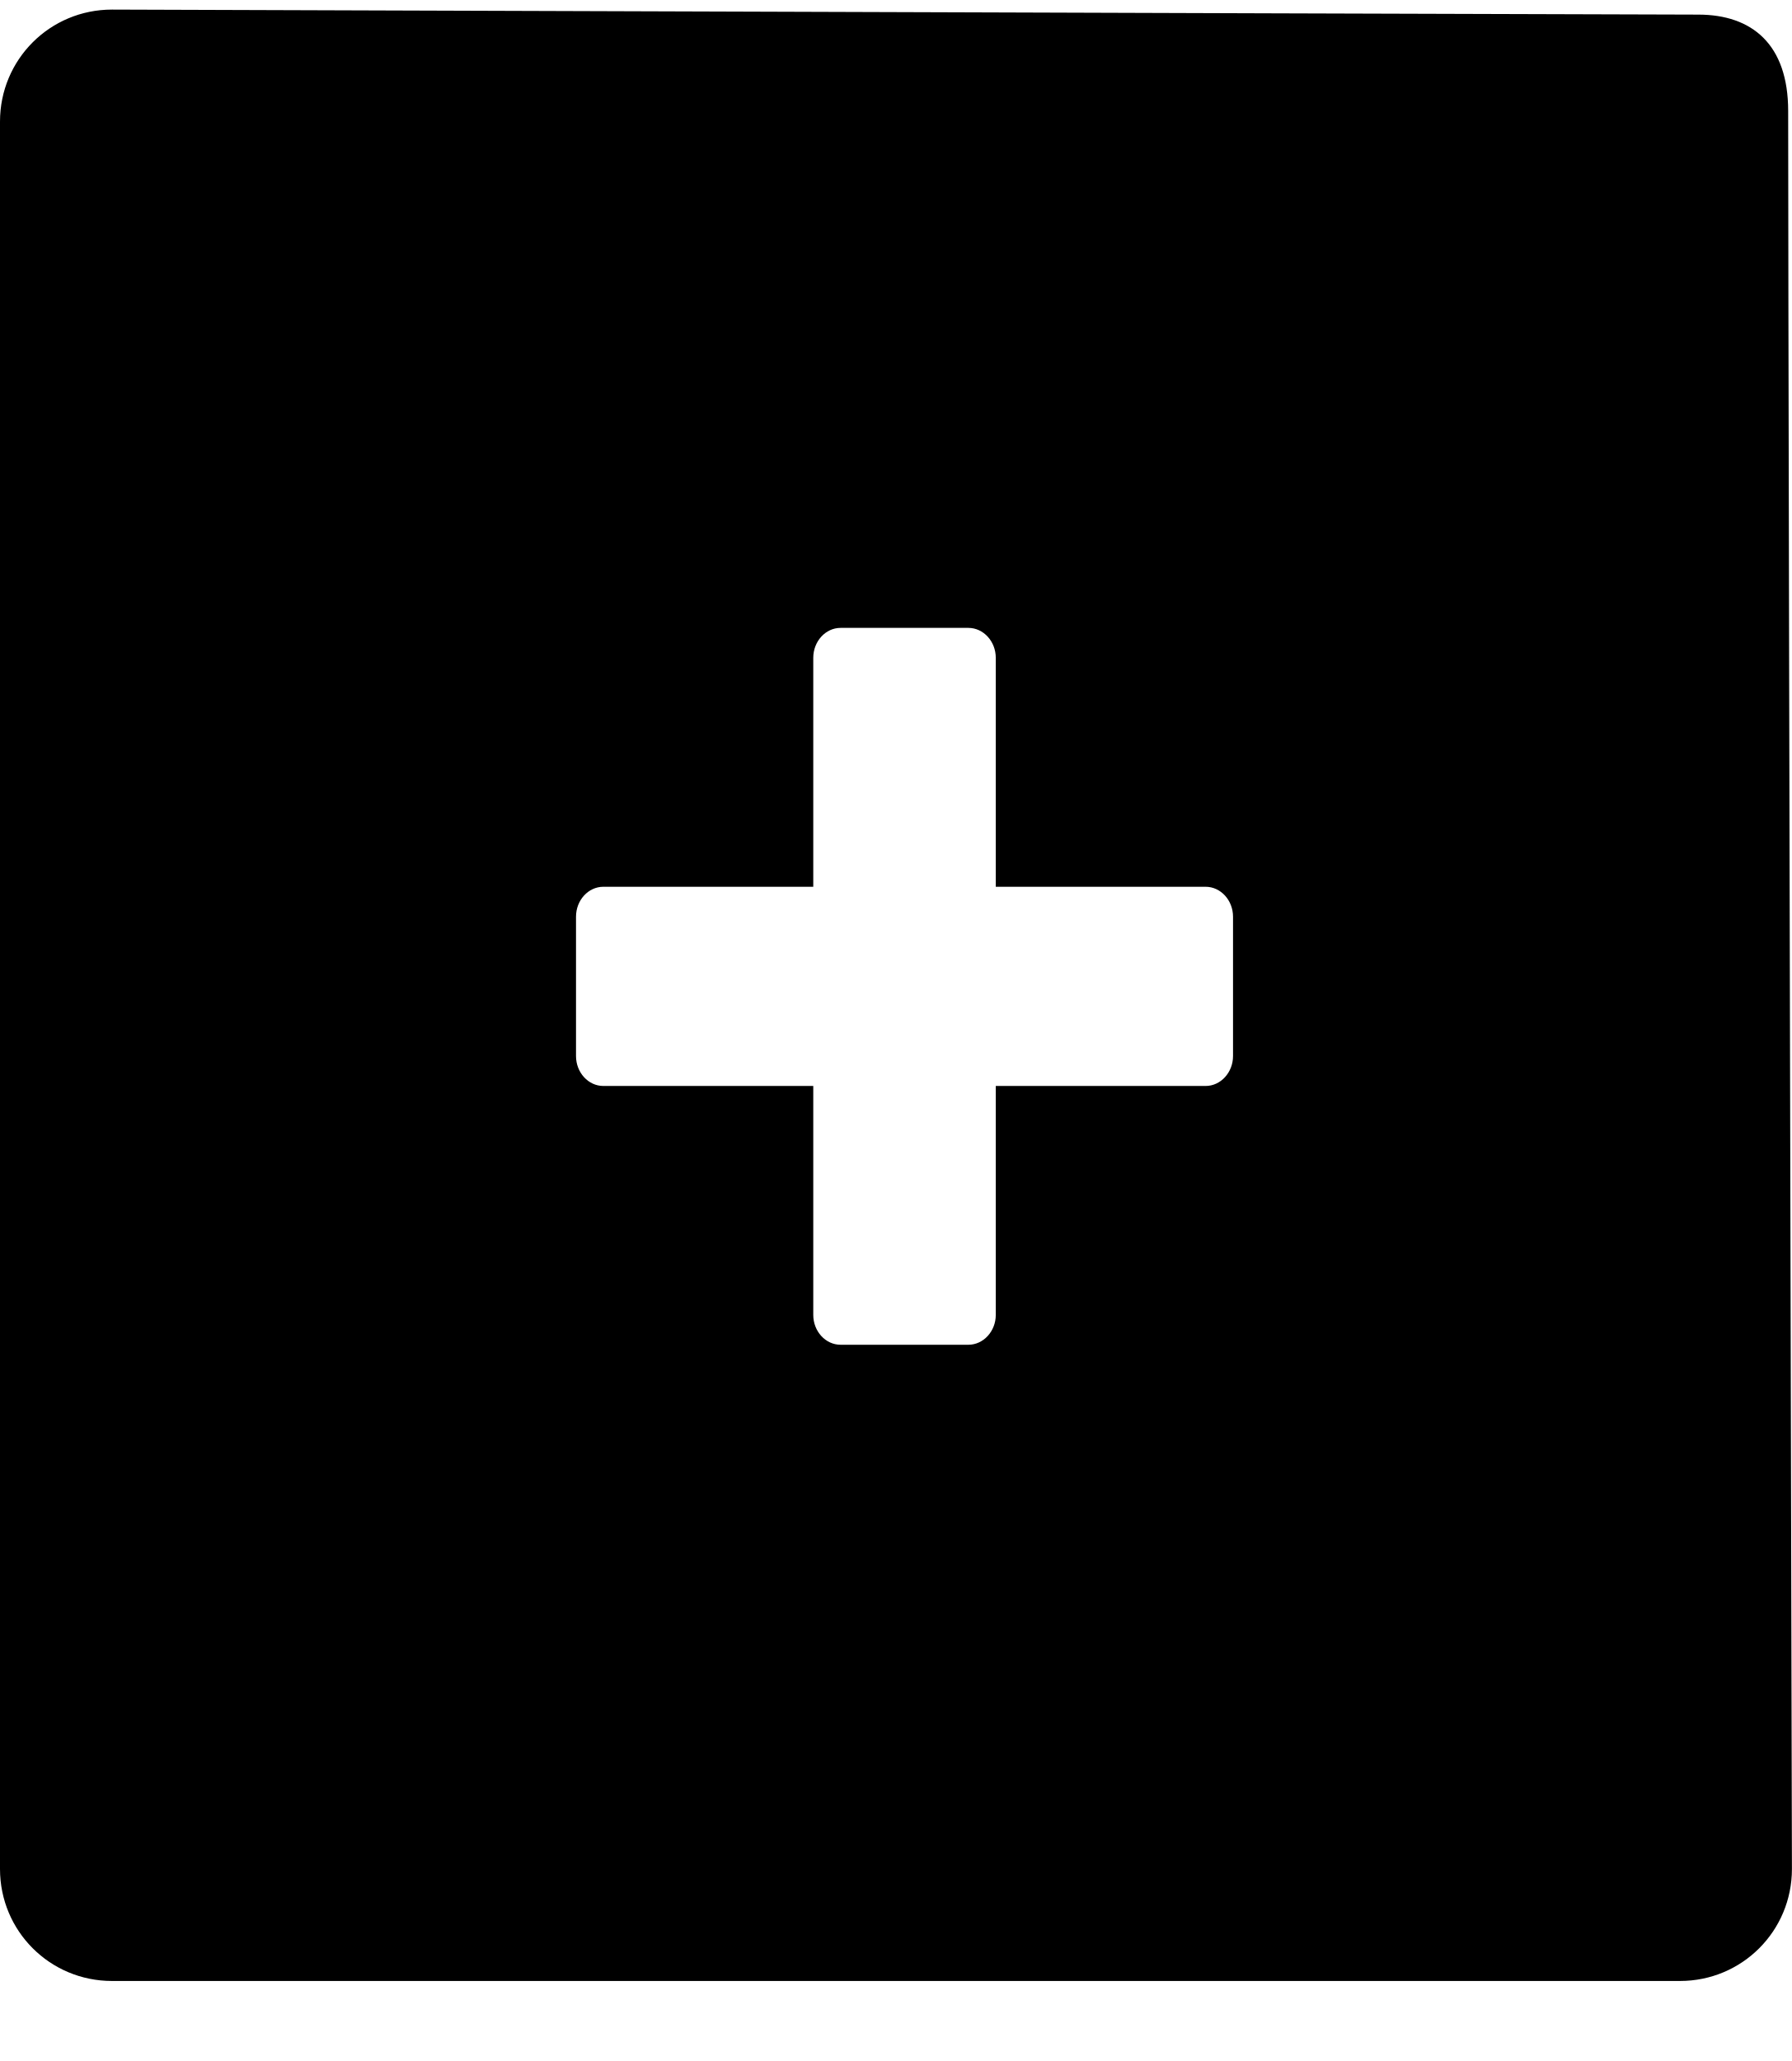
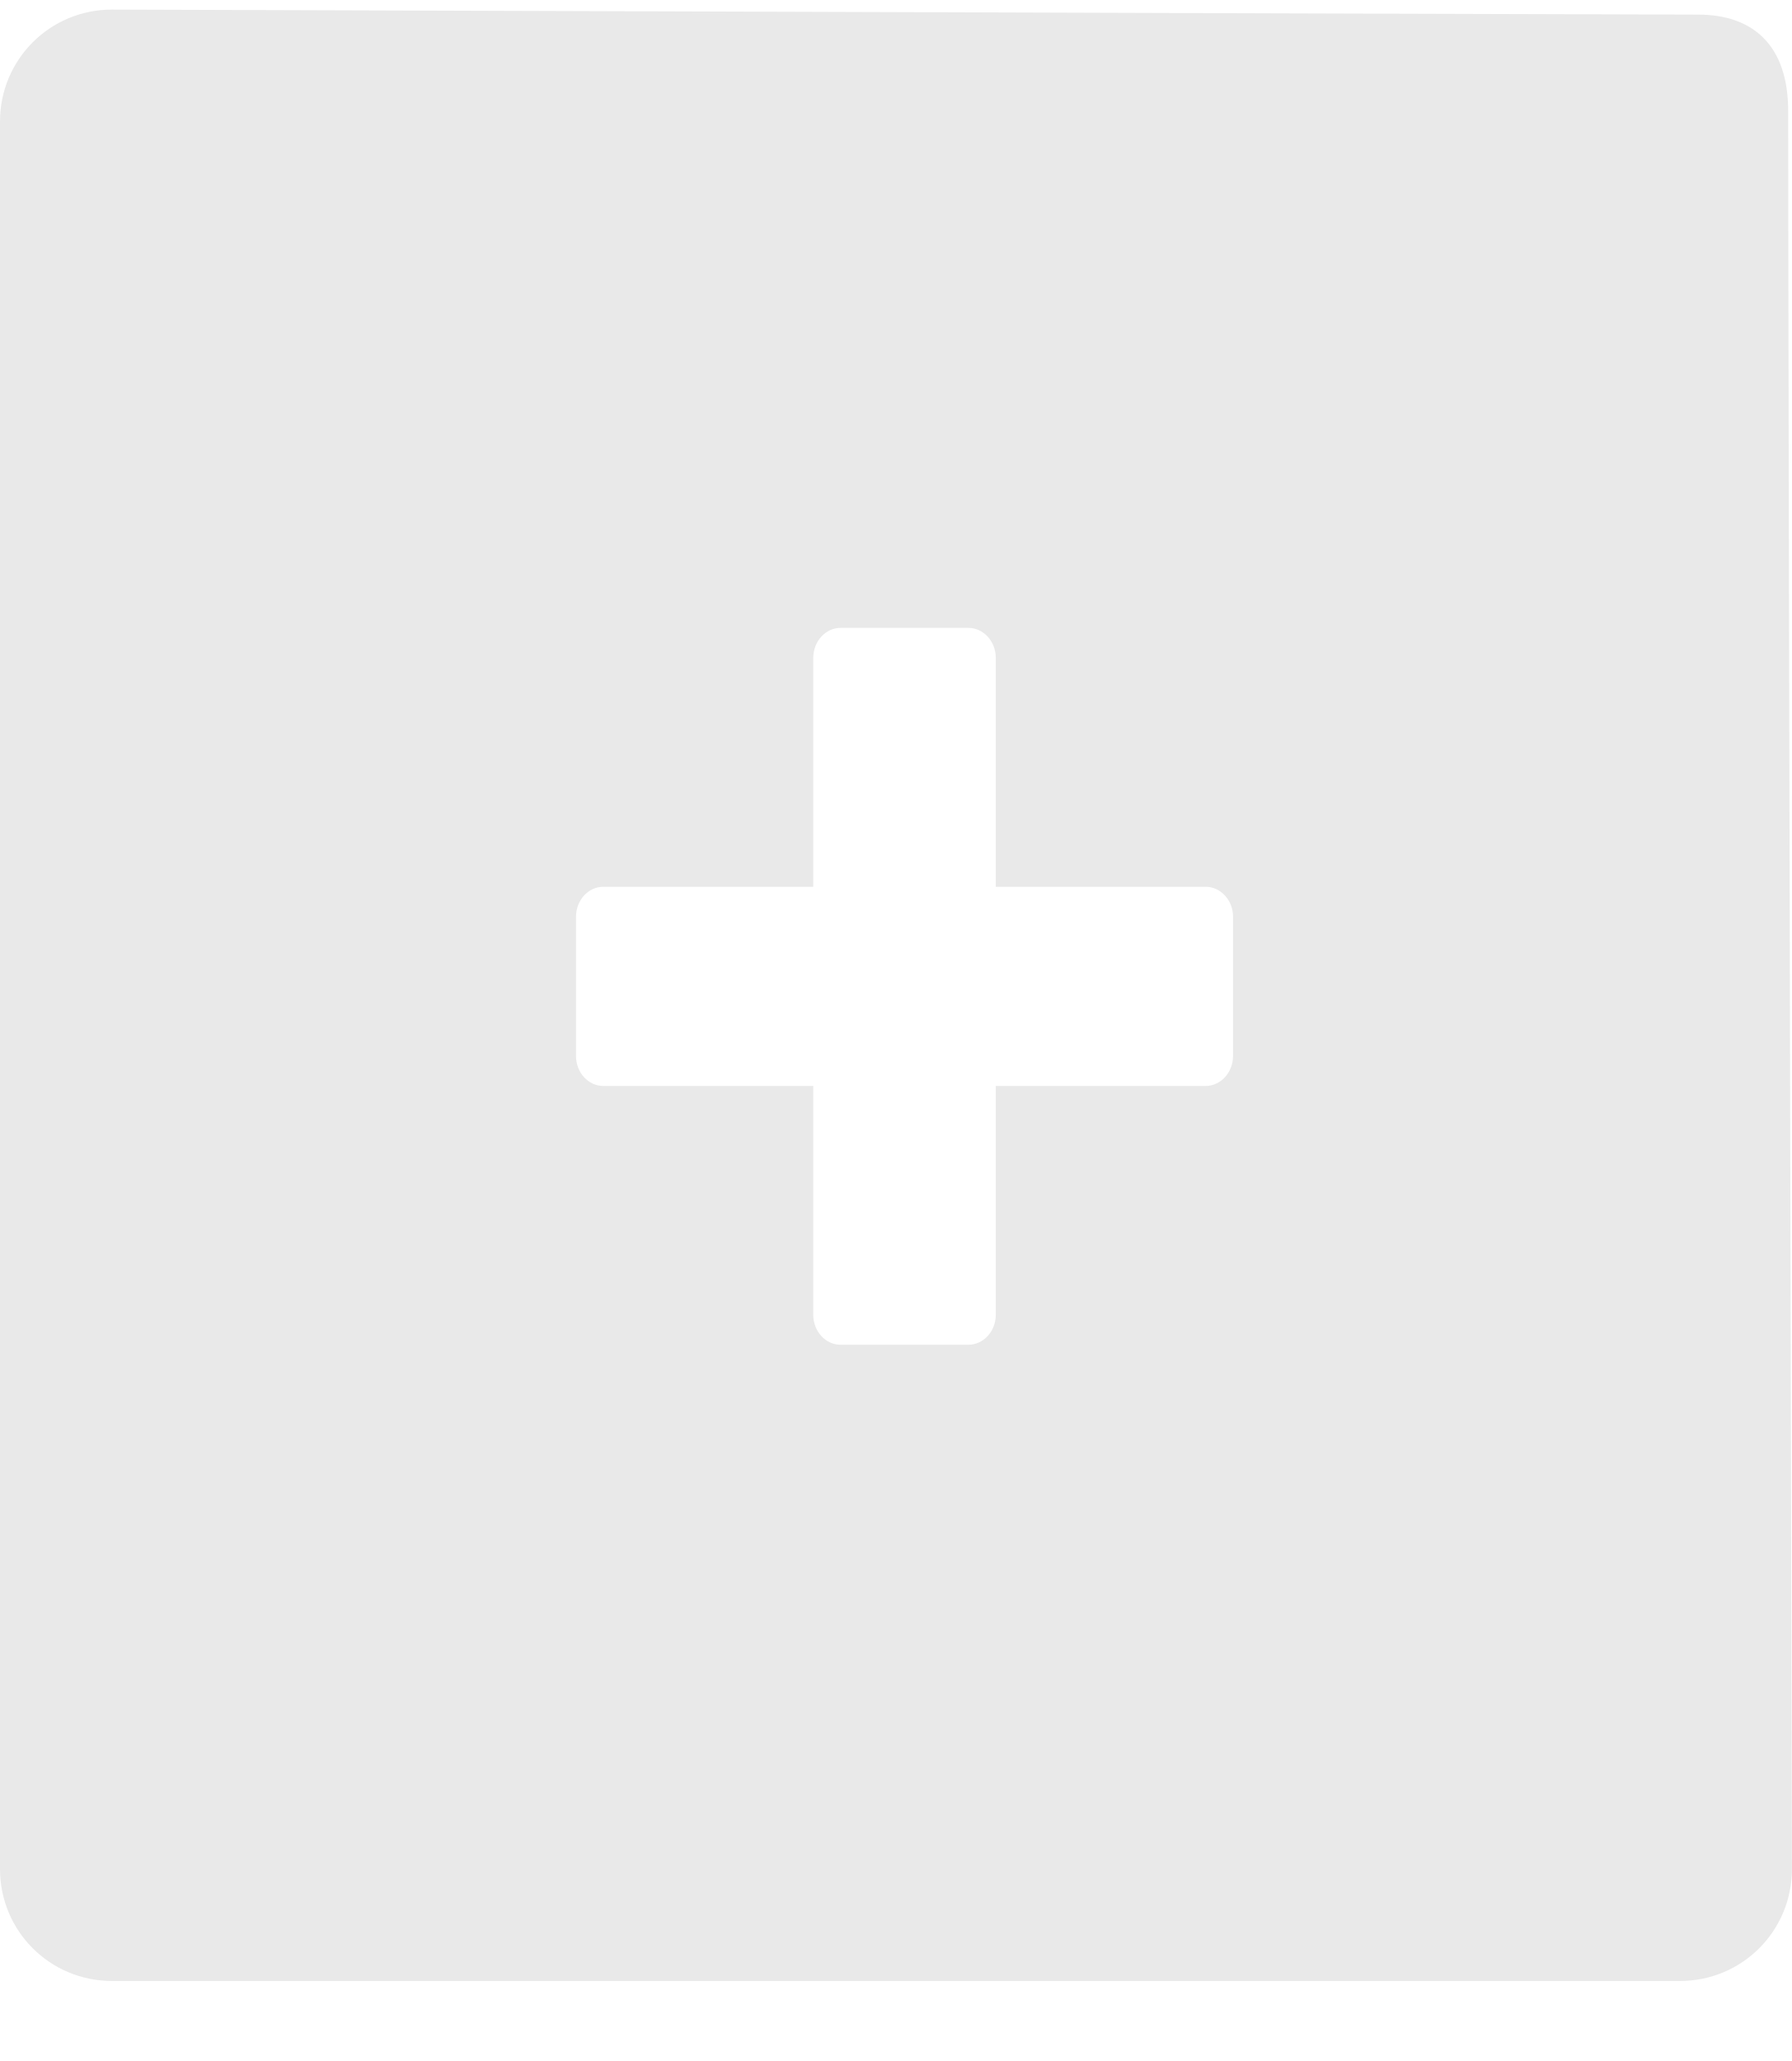
<svg xmlns="http://www.w3.org/2000/svg" viewBox="0 0 20 23">
-   <path class="buttonPath" d="M18.954,0.163 C19.556,0.163 19.958,0.496 19.958,1.238 C19.958,2.793 19.972,9.333 20,20.857 C20,21.55 19.443,22.107 18.75,22.107 L1.25,22.107 C0.557,22.107 0,21.55 0,20.857 L0,1.357 C0,0.664 0.557,0.107 1.25,0.107 C12.652,0.144 18.553,0.163 18.954,0.163 Z M13.762,11.785 L13.762,10.23 C13.762,10.046 13.624,9.896 13.456,9.896 L11.114,9.896 L11.114,7.341 C11.114,7.157 10.976,7.007 10.808,7.007 L9.382,7.007 C9.214,7.007 9.077,7.157 9.077,7.341 L9.077,9.896 L6.734,9.896 C6.566,9.896 6.429,10.046 6.429,10.23 L6.429,11.785 C6.429,11.969 6.566,12.119 6.734,12.119 L9.077,12.119 L9.077,14.674 C9.077,14.857 9.214,15.007 9.382,15.007 L10.808,15.007 C10.976,15.007 11.114,14.857 11.114,14.674 L11.114,12.119 L13.456,12.119 C13.624,12.119 13.762,11.969 13.762,11.785 Z" />
+   <path fill="#e9e9e9" d="M18.954,0.163 C19.556,0.163 19.958,0.496 19.958,1.238 C19.958,2.793 19.972,9.333 20,20.857 C20,21.55 19.443,22.107 18.75,22.107 L1.25,22.107 C0.557,22.107 0,21.55 0,20.857 L0,1.357 C0,0.664 0.557,0.107 1.25,0.107 C12.652,0.144 18.553,0.163 18.954,0.163 Z M13.762,11.785 L13.762,10.23 C13.762,10.046 13.624,9.896 13.456,9.896 L11.114,9.896 L11.114,7.341 C11.114,7.157 10.976,7.007 10.808,7.007 L9.382,7.007 C9.214,7.007 9.077,7.157 9.077,7.341 L9.077,9.896 L6.734,9.896 C6.566,9.896 6.429,10.046 6.429,10.23 L6.429,11.785 C6.429,11.969 6.566,12.119 6.734,12.119 L9.077,12.119 L9.077,14.674 C9.077,14.857 9.214,15.007 9.382,15.007 L10.808,15.007 C10.976,15.007 11.114,14.857 11.114,14.674 L11.114,12.119 L13.456,12.119 C13.624,12.119 13.762,11.969 13.762,11.785 Z" />
</svg>
